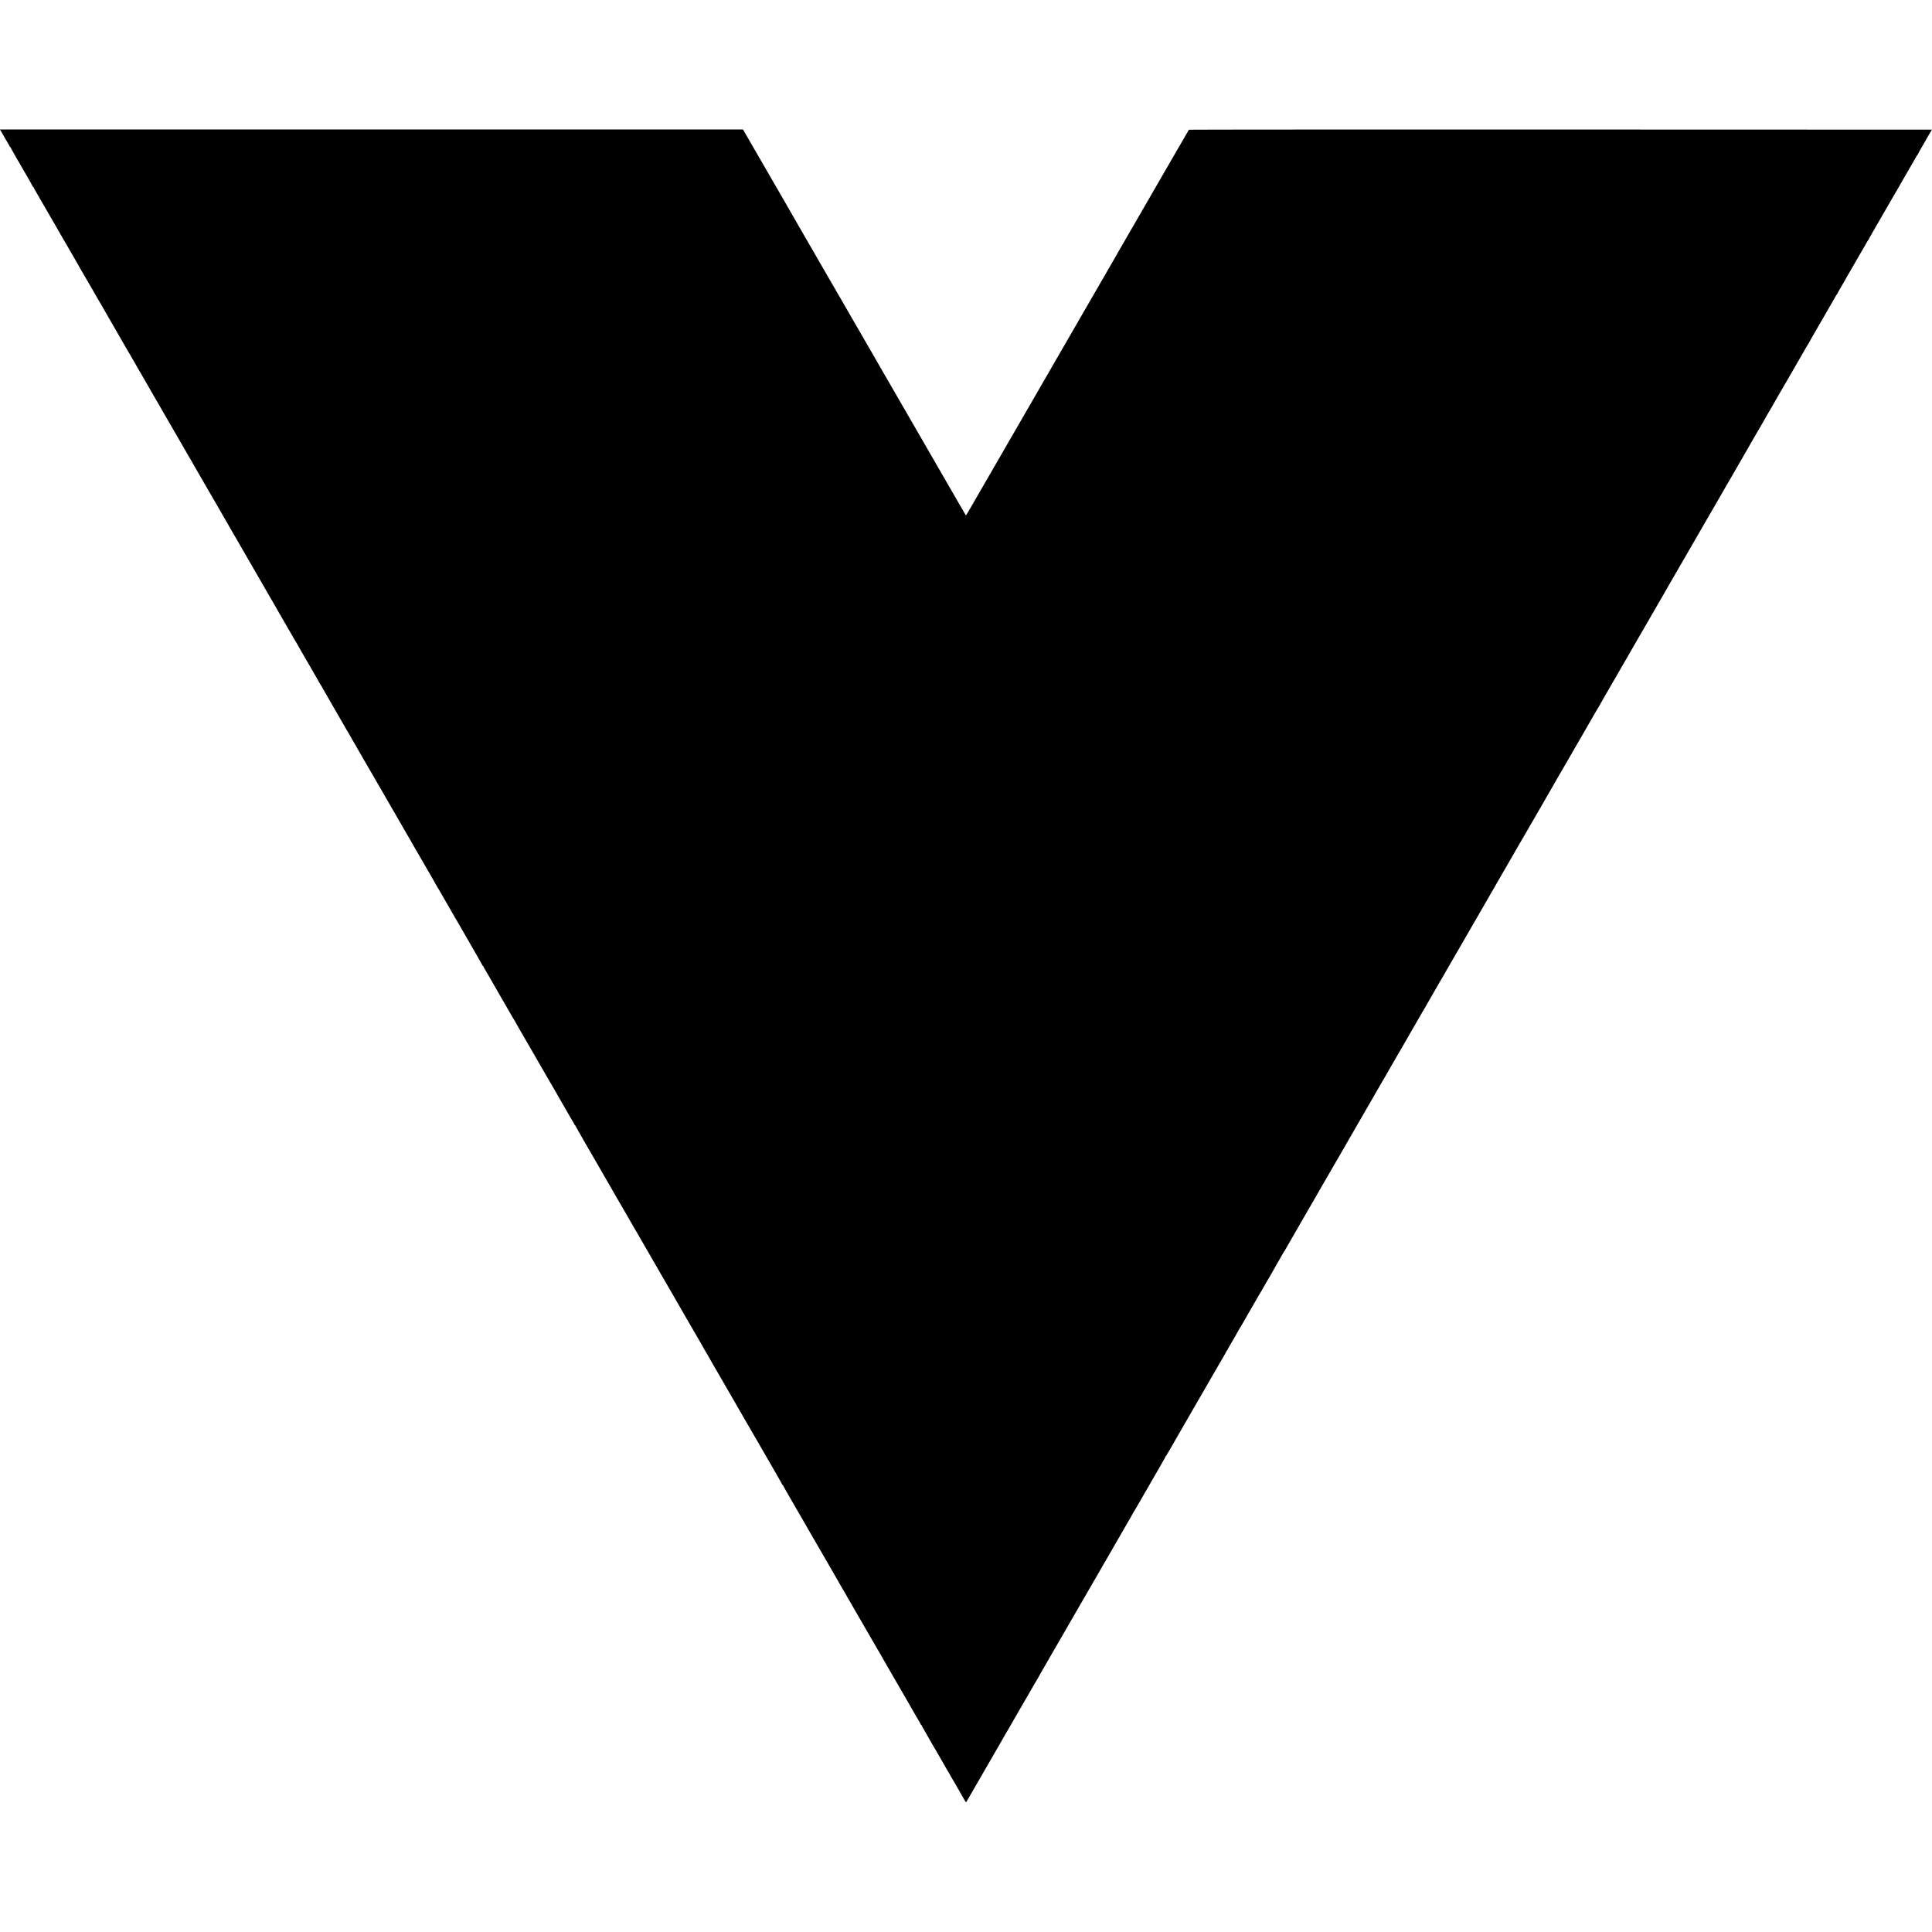
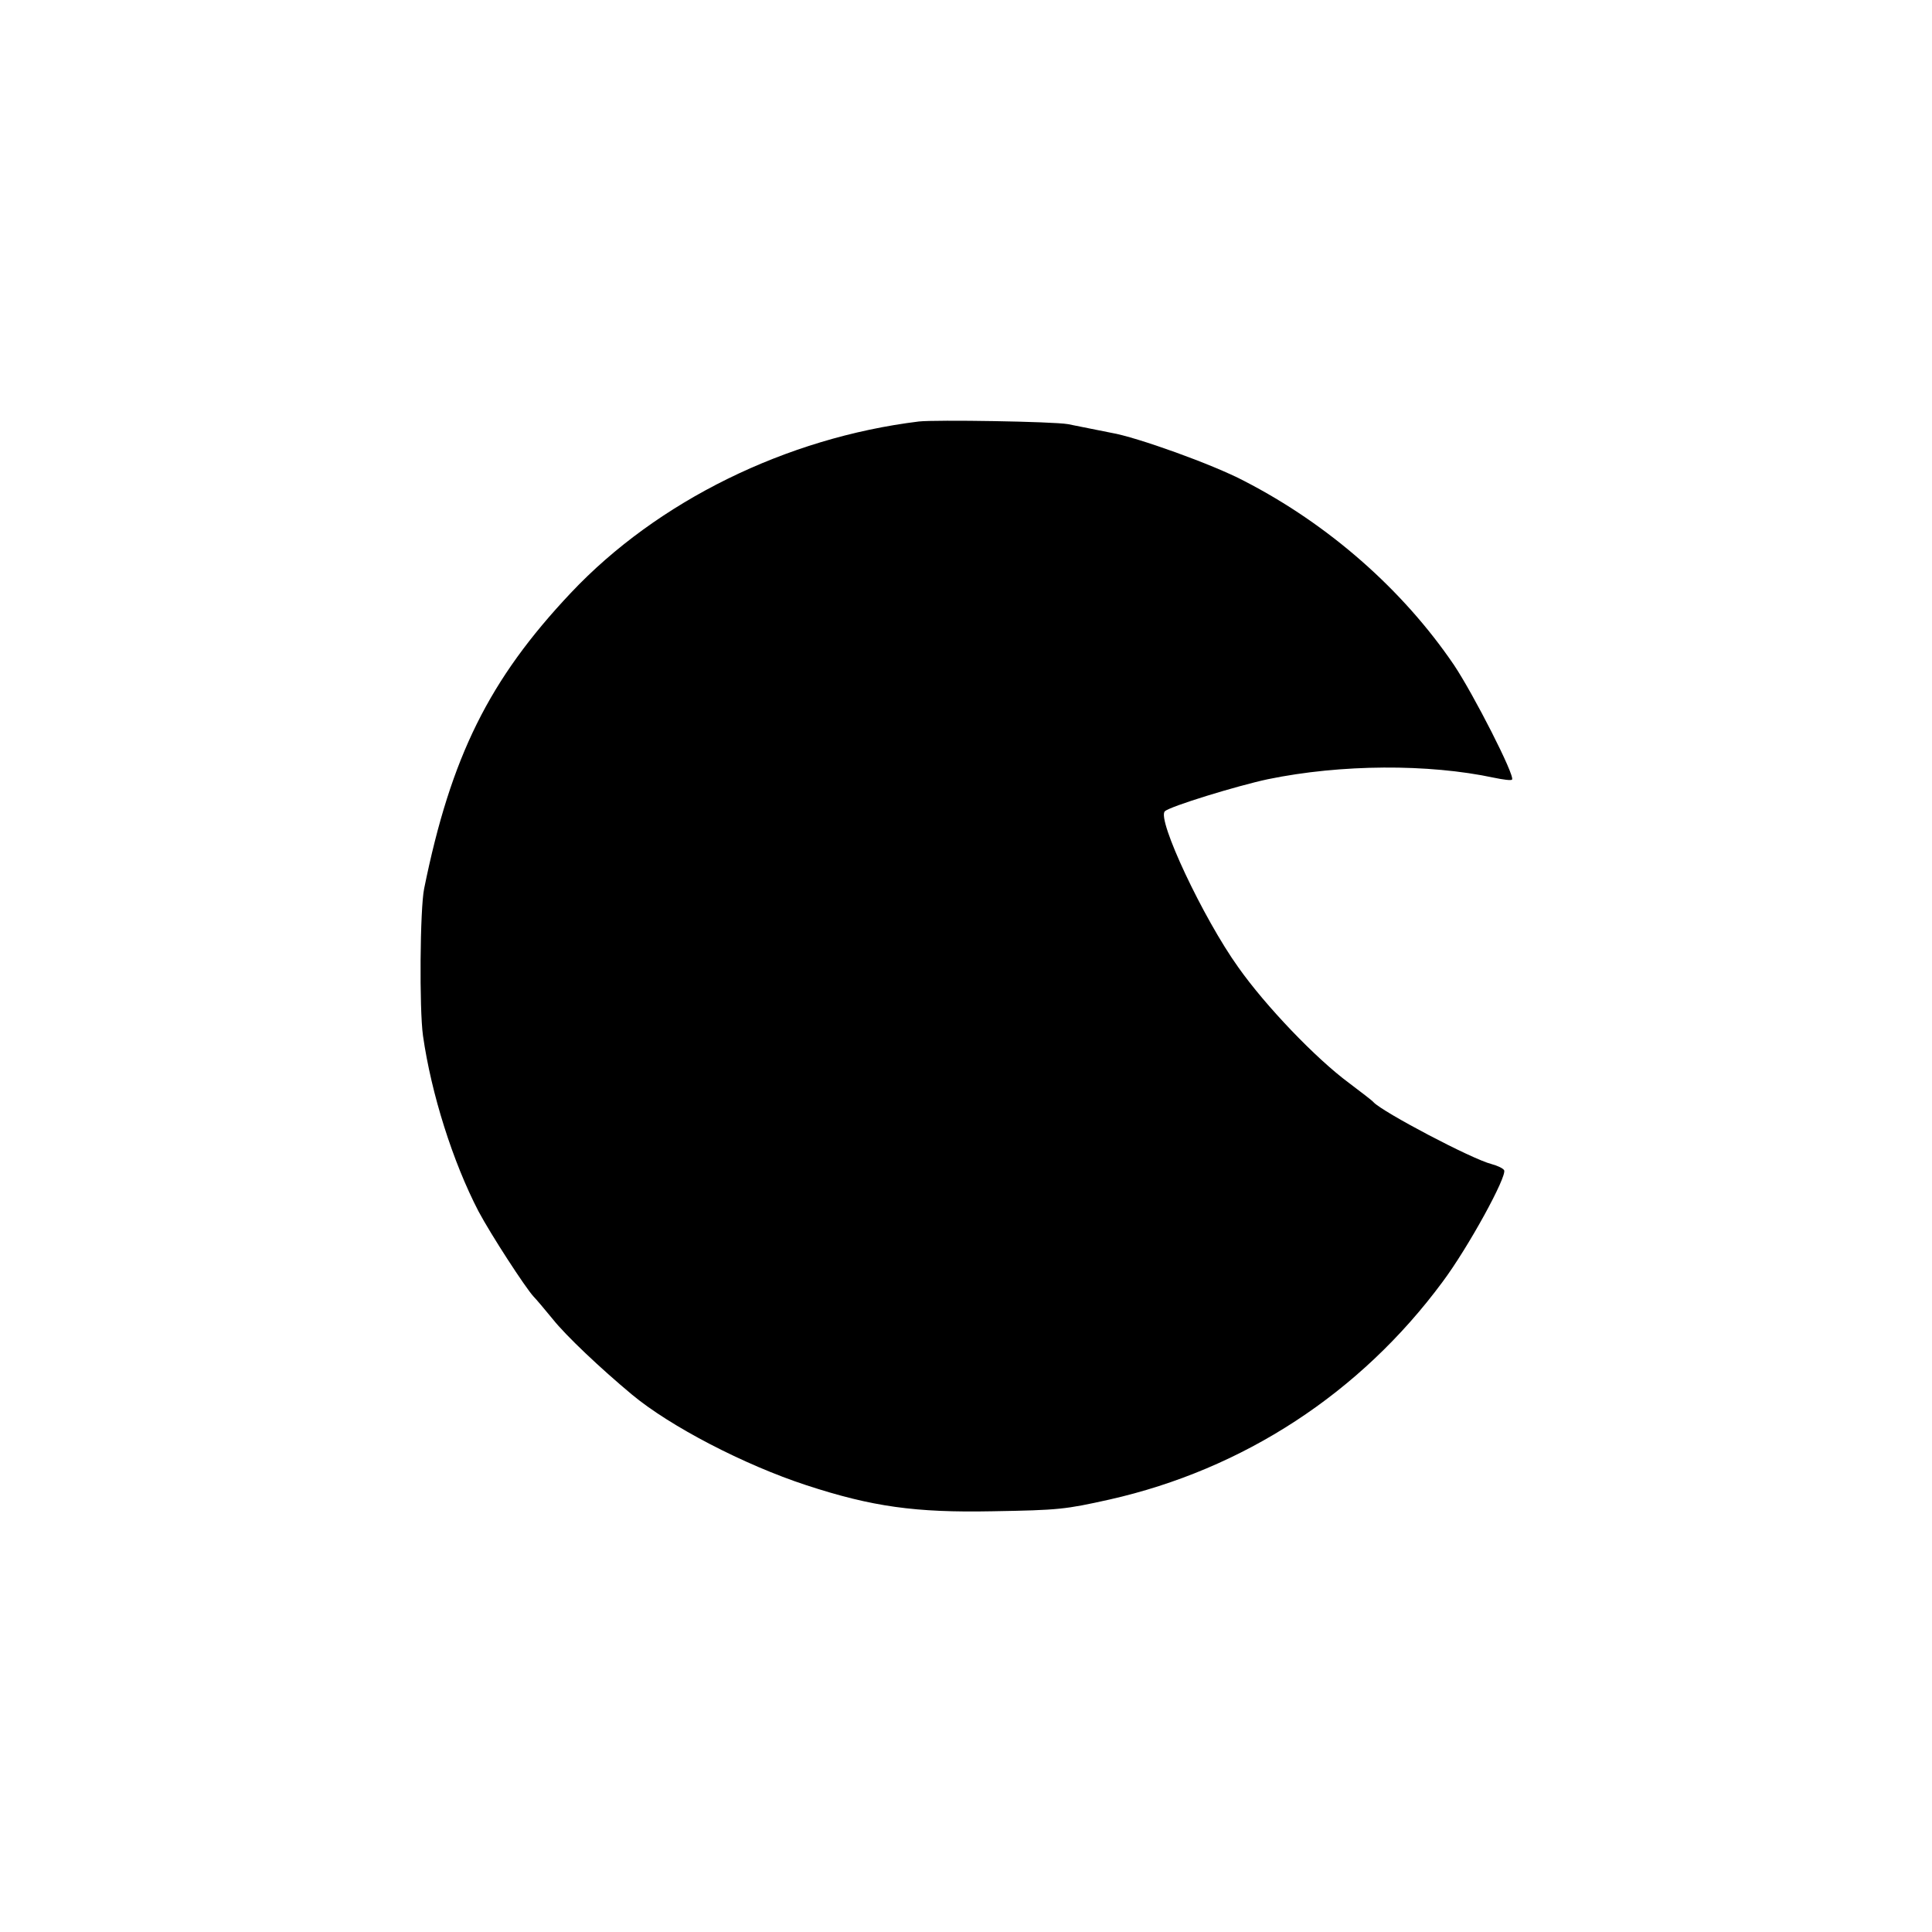
- <svg xmlns="http://www.w3.org/2000/svg" version="1.0" width="16pt" height="16pt" viewBox="0 0 16 16" preserveAspectRatio="xMidYMid meet">
-   <g transform="translate(0,16) scale(0.00032,-0.00032)" fill="#000000" stroke="none">
-     <path d="M18 46618 c45 -75 122 -207 122 -211 0 -2 25 -45 55 -95 30 -50 55 -96 55 -102 0 -5 5 -10 10 -10 6 0 10 -4 10 -9 0 -5 73 -135 161 -288 89 -153 173 -298 187 -323 14 -25 32 -57 41 -72 88 -149 187 -324 189 -335 2 -7 8 -13 13 -13 5 0 9 -4 9 -10 0 -5 46 -89 103 -187 175 -302 490 -846 507 -876 8 -16 20 -36 25 -45 28 -46 290 -498 339 -585 13 -23 74 -129 136 -236 61 -107 123 -215 137 -240 14 -25 29 -50 33 -56 5 -5 23 -37 40 -70 18 -33 38 -67 44 -75 11 -16 21 -33 63 -109 14 -25 29 -50 33 -56 4 -5 21 -35 38 -65 55 -100 261 -455 269 -465 4 -5 14 -21 20 -35 15 -29 41 -75 103 -180 24 -41 52 -88 60 -105 9 -16 57 -100 107 -185 112 -193 362 -626 380 -660 8 -14 23 -38 33 -55 11 -16 23 -37 27 -45 4 -8 26 -46 48 -85 23 -38 53 -90 67 -115 46 -81 64 -113 178 -310 62 -107 121 -210 132 -227 37 -67 56 -99 85 -148 16 -27 32 -57 36 -65 4 -8 15 -27 25 -42 9 -15 53 -89 96 -165 44 -76 177 -307 296 -513 120 -206 268 -463 330 -570 131 -227 117 -203 200 -348 36 -62 73 -125 82 -140 10 -15 21 -34 25 -42 4 -8 20 -37 36 -65 17 -27 38 -65 48 -82 49 -85 64 -111 87 -153 13 -25 28 -49 32 -55 4 -5 78 -134 165 -285 87 -151 166 -288 176 -305 10 -16 26 -43 35 -59 9 -17 125 -217 257 -445 132 -229 253 -441 270 -471 17 -30 45 -79 64 -108 18 -29 33 -54 33 -57 0 -2 20 -37 44 -77 24 -40 123 -212 221 -383 97 -170 190 -330 205 -355 16 -25 39 -65 53 -90 13 -25 81 -144 152 -265 70 -121 137 -238 150 -260 12 -22 37 -65 55 -95 18 -30 43 -73 55 -95 12 -22 48 -85 80 -140 77 -132 163 -280 190 -330 13 -22 71 -123 130 -225 59 -102 116 -199 126 -217 10 -17 29 -50 43 -72 15 -22 26 -43 26 -45 0 -2 27 -50 60 -106 33 -56 60 -103 60 -105 0 -2 55 -98 90 -155 8 -14 182 -316 239 -414 13 -22 45 -79 72 -124 27 -46 49 -86 49 -89 0 -2 14 -24 30 -48 16 -24 30 -46 30 -49 0 -5 74 -135 100 -176 5 -8 24 -42 43 -75 50 -88 58 -101 262 -455 104 -179 199 -345 213 -370 14 -25 28 -49 32 -55 4 -5 17 -26 28 -45 10 -19 62 -109 114 -200 114 -197 133 -230 170 -295 16 -27 33 -57 38 -65 17 -28 96 -165 103 -180 4 -8 16 -28 26 -45 10 -16 77 -131 148 -255 72 -124 181 -313 243 -420 62 -107 121 -209 131 -227 35 -62 323 -560 392 -678 38 -66 83 -145 100 -175 16 -30 33 -59 37 -65 4 -5 17 -27 29 -47 34 -61 56 -100 90 -156 17 -29 31 -55 31 -57 0 -2 17 -32 39 -67 21 -35 134 -229 251 -433 117 -203 235 -407 261 -451 27 -45 49 -85 49 -88 0 -4 8 -19 19 -34 15 -21 200 -341 309 -533 10 -19 33 -58 51 -87 17 -29 31 -54 31 -56 0 -2 25 -44 55 -94 30 -50 55 -95 55 -98 0 -4 6 -15 14 -23 7 -9 27 -41 43 -71 17 -30 170 -297 342 -594 171 -296 311 -542 311 -547 0 -5 5 -9 10 -9 6 0 10 -4 10 -10 0 -5 22 -47 49 -92 27 -46 58 -99 68 -118 24 -43 81 -140 93 -160 5 -8 66 -114 135 -235 69 -121 130 -227 135 -235 12 -21 259 -447 283 -490 10 -19 28 -47 38 -62 11 -14 19 -29 19 -32 0 -3 37 -69 83 -148 99 -170 305 -526 337 -583 13 -22 31 -53 41 -70 11 -16 22 -37 26 -45 7 -14 82 -146 103 -180 14 -24 181 -311 205 -355 13 -22 46 -80 75 -130 29 -49 64 -110 78 -135 14 -25 51 -88 82 -140 31 -52 59 -102 63 -110 4 -8 18 -33 31 -55 205 -353 284 -489 309 -535 17 -30 45 -78 62 -106 18 -28 36 -60 39 -72 4 -12 12 -22 17 -22 5 0 9 -4 9 -10 0 -5 109 -197 241 -427 133 -230 250 -431 259 -448 51 -90 222 -385 280 -485 37 -63 78 -135 92 -160 14 -25 67 -117 118 -205 51 -88 101 -175 111 -193 34 -58 55 -95 149 -257 51 -88 101 -173 110 -190 9 -16 76 -131 147 -255 72 -124 140 -241 151 -260 61 -108 281 -489 355 -615 38 -66 77 -133 87 -150 35 -63 91 -161 100 -175 14 -23 99 -169 128 -220 54 -97 135 -235 142 -245 4 -5 20 -32 35 -60 26 -48 238 -416 276 -480 10 -16 26 -46 37 -65 30 -53 382 -661 403 -695 10 -16 22 -37 26 -45 4 -8 26 -48 50 -88 24 -41 43 -75 43 -77 0 -2 22 -40 50 -85 27 -45 50 -84 50 -86 0 -3 38 -69 83 -147 84 -142 302 -520 340 -587 10 -19 34 -60 52 -90 18 -30 44 -75 57 -100 14 -25 45 -79 70 -120 25 -41 56 -96 70 -121 14 -25 77 -133 138 -240 62 -107 122 -210 132 -229 25 -43 310 -535 337 -581 11 -19 26 -45 34 -59 17 -32 238 -414 266 -460 11 -19 24 -41 28 -49 3 -7 75 -133 160 -278 84 -146 153 -269 153 -274 0 -5 5 -9 10 -9 6 0 10 -4 10 -10 0 -5 82 -150 181 -322 182 -314 201 -346 240 -415 12 -21 80 -139 152 -263 71 -124 141 -245 155 -270 14 -25 28 -49 32 -55 6 -8 145 -248 220 -380 37 -66 209 -362 229 -395 11 -19 24 -42 28 -49 4 -8 67 -118 140 -243 73 -125 133 -230 133 -233 0 -2 15 -28 33 -57 19 -29 47 -78 64 -108 17 -30 53 -93 79 -139 53 -90 82 -141 157 -272 82 -142 115 -199 381 -659 142 -245 268 -463 281 -485 12 -22 71 -125 132 -230 60 -104 172 -298 248 -430 76 -132 146 -253 156 -270 11 -16 22 -36 26 -44 3 -8 30 -54 60 -103 29 -49 53 -91 53 -93 0 -3 18 -34 40 -70 22 -36 40 -67 40 -69 0 -2 37 -66 81 -142 45 -77 98 -168 119 -204 20 -36 47 -81 58 -100 12 -19 27 -47 33 -62 6 -16 15 -28 20 -28 5 0 9 -4 9 -9 0 -6 63 -118 140 -251 77 -133 140 -243 140 -245 0 -2 18 -33 41 -70 22 -37 49 -83 60 -101 10 -19 29 -51 40 -71 25 -45 109 -189 126 -218 7 -11 17 -29 22 -40 6 -11 22 -38 35 -60 14 -22 37 -62 52 -90 14 -27 35 -62 45 -77 11 -14 19 -29 19 -32 0 -3 18 -35 40 -71 22 -36 40 -67 40 -69 0 -2 19 -35 42 -72 23 -38 55 -94 72 -124 26 -47 139 -244 171 -298 6 -9 21 -36 34 -60 28 -48 37 -51 51 -19 6 12 19 36 29 52 10 17 27 46 38 65 11 19 104 181 208 360 103 179 199 345 213 370 14 25 42 74 64 109 21 34 38 65 38 67 0 2 18 33 40 69 22 36 40 67 40 69 0 3 177 310 199 346 16 26 136 234 140 244 2 5 25 44 52 88 27 44 49 81 49 84 0 2 18 34 40 70 22 36 40 67 40 69 0 2 20 36 43 77 35 58 169 289 297 513 9 17 50 86 90 155 40 69 86 150 103 180 16 30 35 62 41 70 6 8 16 24 22 35 35 64 72 129 167 293 59 100 116 199 127 220 11 20 30 53 41 72 43 72 1070 1850 1121 1940 14 25 65 113 113 195 48 83 96 166 107 185 10 19 28 50 38 68 11 18 73 124 137 235 64 111 175 303 246 427 71 124 173 299 225 390 52 91 116 202 143 248 27 45 49 85 49 89 0 4 6 14 14 22 7 9 28 43 46 76 26 47 251 436 378 655 11 19 29 51 40 70 11 19 101 176 201 348 99 172 181 317 181 323 0 5 5 9 10 9 6 0 10 5 10 11 0 6 8 23 18 37 11 15 32 52 49 82 16 30 130 228 253 440 122 212 234 405 248 430 13 25 39 70 57 100 39 65 69 117 130 225 25 44 50 87 55 95 12 19 78 134 220 380 61 107 129 224 150 260 161 277 222 382 246 425 15 28 47 83 71 123 24 41 43 78 43 83 0 5 4 9 8 9 4 0 13 12 19 28 7 15 23 45 36 67 66 110 277 478 277 483 0 3 6 13 14 21 7 9 27 41 43 71 17 30 45 80 63 110 34 57 375 649 394 685 6 11 16 27 22 35 6 8 26 42 44 75 18 33 41 74 51 90 10 17 24 41 32 55 54 97 72 128 88 152 11 14 19 28 19 30 0 3 79 141 175 308 96 167 175 305 175 308 0 3 6 13 14 21 7 9 26 39 41 66 33 60 276 483 338 587 24 40 46 80 50 88 4 8 13 24 20 35 14 23 95 163 125 215 11 19 52 91 92 160 40 69 80 139 90 155 9 17 103 179 207 360 105 182 200 346 211 365 103 181 463 802 489 845 7 11 15 27 19 35 4 8 29 51 55 95 64 110 828 1433 848 1470 9 17 24 41 33 55 9 14 29 48 45 77 15 28 52 93 82 145 30 51 62 107 71 123 17 30 231 398 400 690 51 88 103 179 115 202 12 23 26 48 32 55 6 7 24 38 40 68 17 30 61 107 98 170 37 63 84 144 103 180 19 36 41 72 48 81 8 8 14 18 14 21 0 4 27 51 59 106 32 55 72 124 89 154 16 29 71 125 122 213 51 88 104 180 118 205 13 25 28 50 32 55 4 6 17 26 28 45 11 19 45 80 77 135 31 55 66 116 77 135 11 19 88 152 171 295 401 694 620 1072 650 1125 11 19 87 152 170 295 83 143 158 273 166 288 9 16 21 36 26 45 6 9 31 52 55 96 25 43 54 94 66 115 11 20 95 164 186 321 91 157 173 299 182 315 9 17 26 46 37 65 12 19 66 114 121 210 56 96 108 186 117 200 8 14 24 40 34 59 24 45 383 664 412 713 5 9 17 29 26 45 15 28 120 210 241 419 36 61 68 117 72 125 4 8 12 23 19 34 35 57 245 420 262 453 11 20 35 61 53 90 17 29 32 54 32 56 0 3 28 51 62 108 33 57 70 119 80 138 10 19 23 42 28 50 5 8 32 53 59 100 27 47 149 258 271 470 122 212 234 405 248 430 30 53 62 108 80 135 6 11 15 27 19 35 4 8 85 150 181 315 96 165 187 323 202 350 31 56 116 202 130 225 5 8 25 42 43 75 19 33 92 159 162 280 149 257 157 271 202 350 19 33 38 67 43 75 9 14 228 392 275 475 12 22 55 96 95 165 40 69 80 139 90 155 24 42 202 350 221 383 9 15 27 47 41 72 14 25 75 131 136 236 61 106 121 210 134 232 99 172 271 470 279 482 5 8 23 40 40 70 18 30 81 141 142 245 60 105 121 210 135 235 14 25 71 124 127 220 56 96 143 247 194 335 51 88 96 167 102 175 14 24 180 311 204 355 23 43 340 590 356 615 5 8 50 87 101 175 171 301 517 898 582 1008 25 43 46 81 46 83 0 2 12 23 27 47 14 23 40 67 56 97 16 30 35 62 42 70 7 8 15 22 18 30 4 8 20 38 37 65 16 28 33 57 37 65 6 12 111 196 143 250 5 8 55 95 112 193 57 98 113 195 126 215 12 20 27 46 32 57 6 11 14 27 20 35 5 8 76 130 156 270 80 140 165 287 187 325 23 39 52 90 66 115 13 25 30 52 37 61 8 8 14 18 14 21 0 4 41 77 92 165 50 87 175 302 276 478 101 176 208 360 236 408 28 49 67 117 86 152 19 35 41 70 48 77 6 6 12 15 12 19 0 7 124 224 167 291 12 21 23 40 23 42 0 2 21 40 46 83 26 43 55 92 64 109 54 95 327 568 354 614 19 30 45 75 59 100 71 128 82 145 89 148 4 2 8 8 8 13 0 5 42 82 94 172 311 538 496 858 518 897 14 25 40 70 58 100 18 30 42 71 53 90 10 19 79 139 152 265 73 127 142 246 153 265 10 19 43 76 72 125 29 50 63 108 75 130 65 116 80 140 87 143 4 2 8 8 8 12 0 8 114 212 140 250 6 8 14 24 20 35 5 11 54 97 108 190 l100 170 -9611 3 c-5286 1 -9614 -1 -9618 -5 -5 -6 -419 -719 -619 -1068 -89 -155 -267 -463 -323 -560 -38 -66 -81 -140 -95 -165 -31 -56 -263 -457 -526 -910 -110 -190 -224 -388 -254 -440 -29 -52 -61 -109 -71 -125 -23 -39 -243 -420 -268 -465 -11 -19 -204 -352 -428 -740 -224 -388 -477 -826 -563 -975 -85 -148 -185 -322 -222 -385 -37 -63 -120 -207 -185 -320 -65 -113 -177 -306 -248 -430 -72 -124 -172 -297 -222 -385 -51 -88 -142 -245 -202 -350 -131 -226 -247 -427 -408 -705 -65 -113 -249 -432 -410 -710 -160 -278 -388 -673 -506 -877 -118 -205 -216 -373 -219 -373 -3 0 -52 82 -109 183 -58 100 -144 250 -192 332 -95 164 -402 696 -647 1120 -85 149 -228 396 -317 550 -212 365 -982 1700 -1008 1745 -10 19 -43 76 -72 125 -29 50 -64 110 -77 135 -14 25 -63 110 -110 190 -47 80 -96 165 -110 190 -14 25 -99 171 -188 325 -89 154 -174 300 -188 325 -13 25 -64 113 -112 195 -48 83 -140 242 -205 355 -65 113 -183 317 -263 454 -79 137 -152 264 -163 282 -50 89 -335 583 -354 614 -12 19 -34 58 -50 85 -15 28 -129 226 -253 440 -124 215 -235 408 -247 430 -12 22 -69 121 -127 220 -58 99 -226 389 -373 645 -148 256 -324 561 -392 678 -67 117 -134 232 -147 255 -13 23 -33 59 -46 80 l-22 37 -9615 0 -9615 0 20 -32z" />
+ <svg xmlns="http://www.w3.org/2000/svg" version="1.0" width="512pt" height="512pt" viewBox="0 0 512 512" preserveAspectRatio="xMidYMid meet">
+   <g transform="translate(0,512) scale(0.1,-0.1)" fill="#000000" stroke="none">
+     <path d="M2435 4003 c-351 -43 -693 -211 -922 -454 -217 -230 -318 -434 -389 -784 -11 -54 -13 -319 -3 -390 22 -154 79 -334 147 -465 33 -62 124 -202 146 -226 6 -6 29 -33 51 -60 35 -44 126 -130 210 -200 101 -84 297 -186 462 -240 174 -57 289 -73 493 -69 177 3 193 5 310 31 355 80 665 282 883 577 68 91 172 281 163 296 -3 5 -18 12 -33 16 -52 13 -289 138 -313 164 -3 4 -32 26 -65 51 -88 65 -221 204 -293 306 -94 131 -217 394 -195 414 13 13 193 68 273 85 194 40 426 41 599 4 24 -5 46 -8 48 -5 9 9 -103 228 -154 304 -136 200 -332 372 -555 487 -83 44 -287 117 -353 128 -16 3 -41 8 -55 11 -14 3 -41 8 -60 12 -40 7 -350 12 -395 7z" />
  </g>
</svg>
